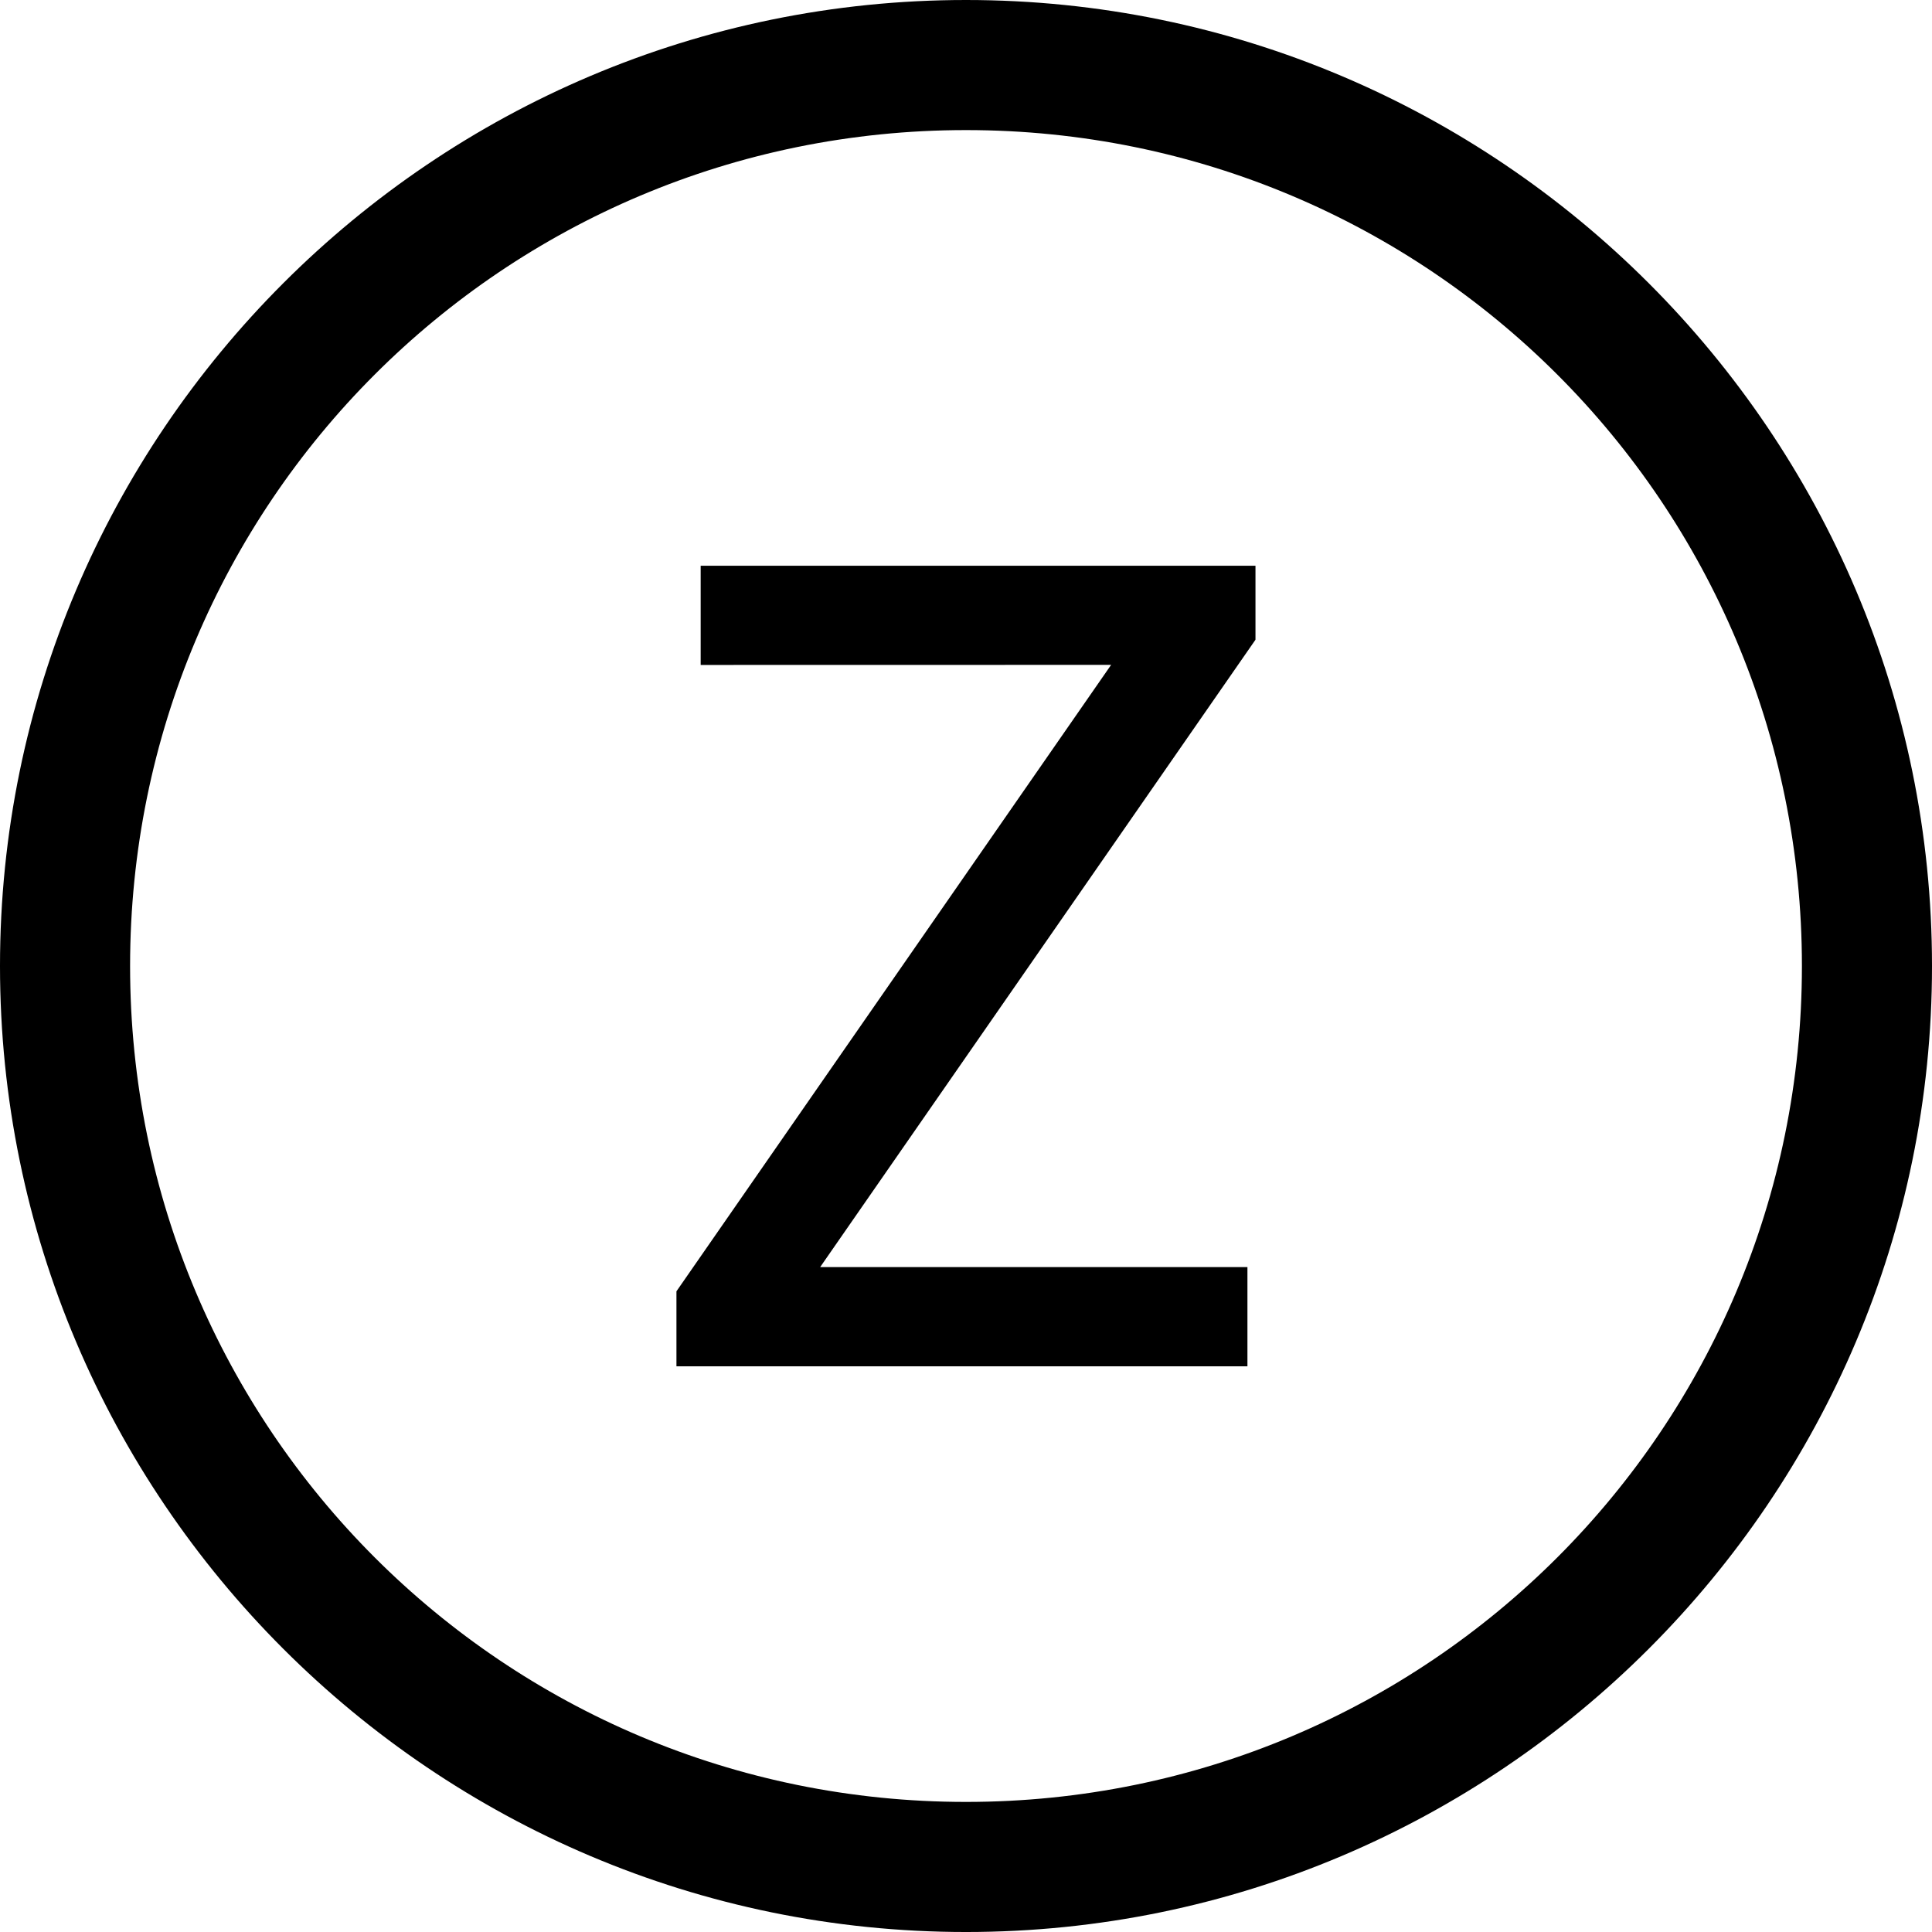
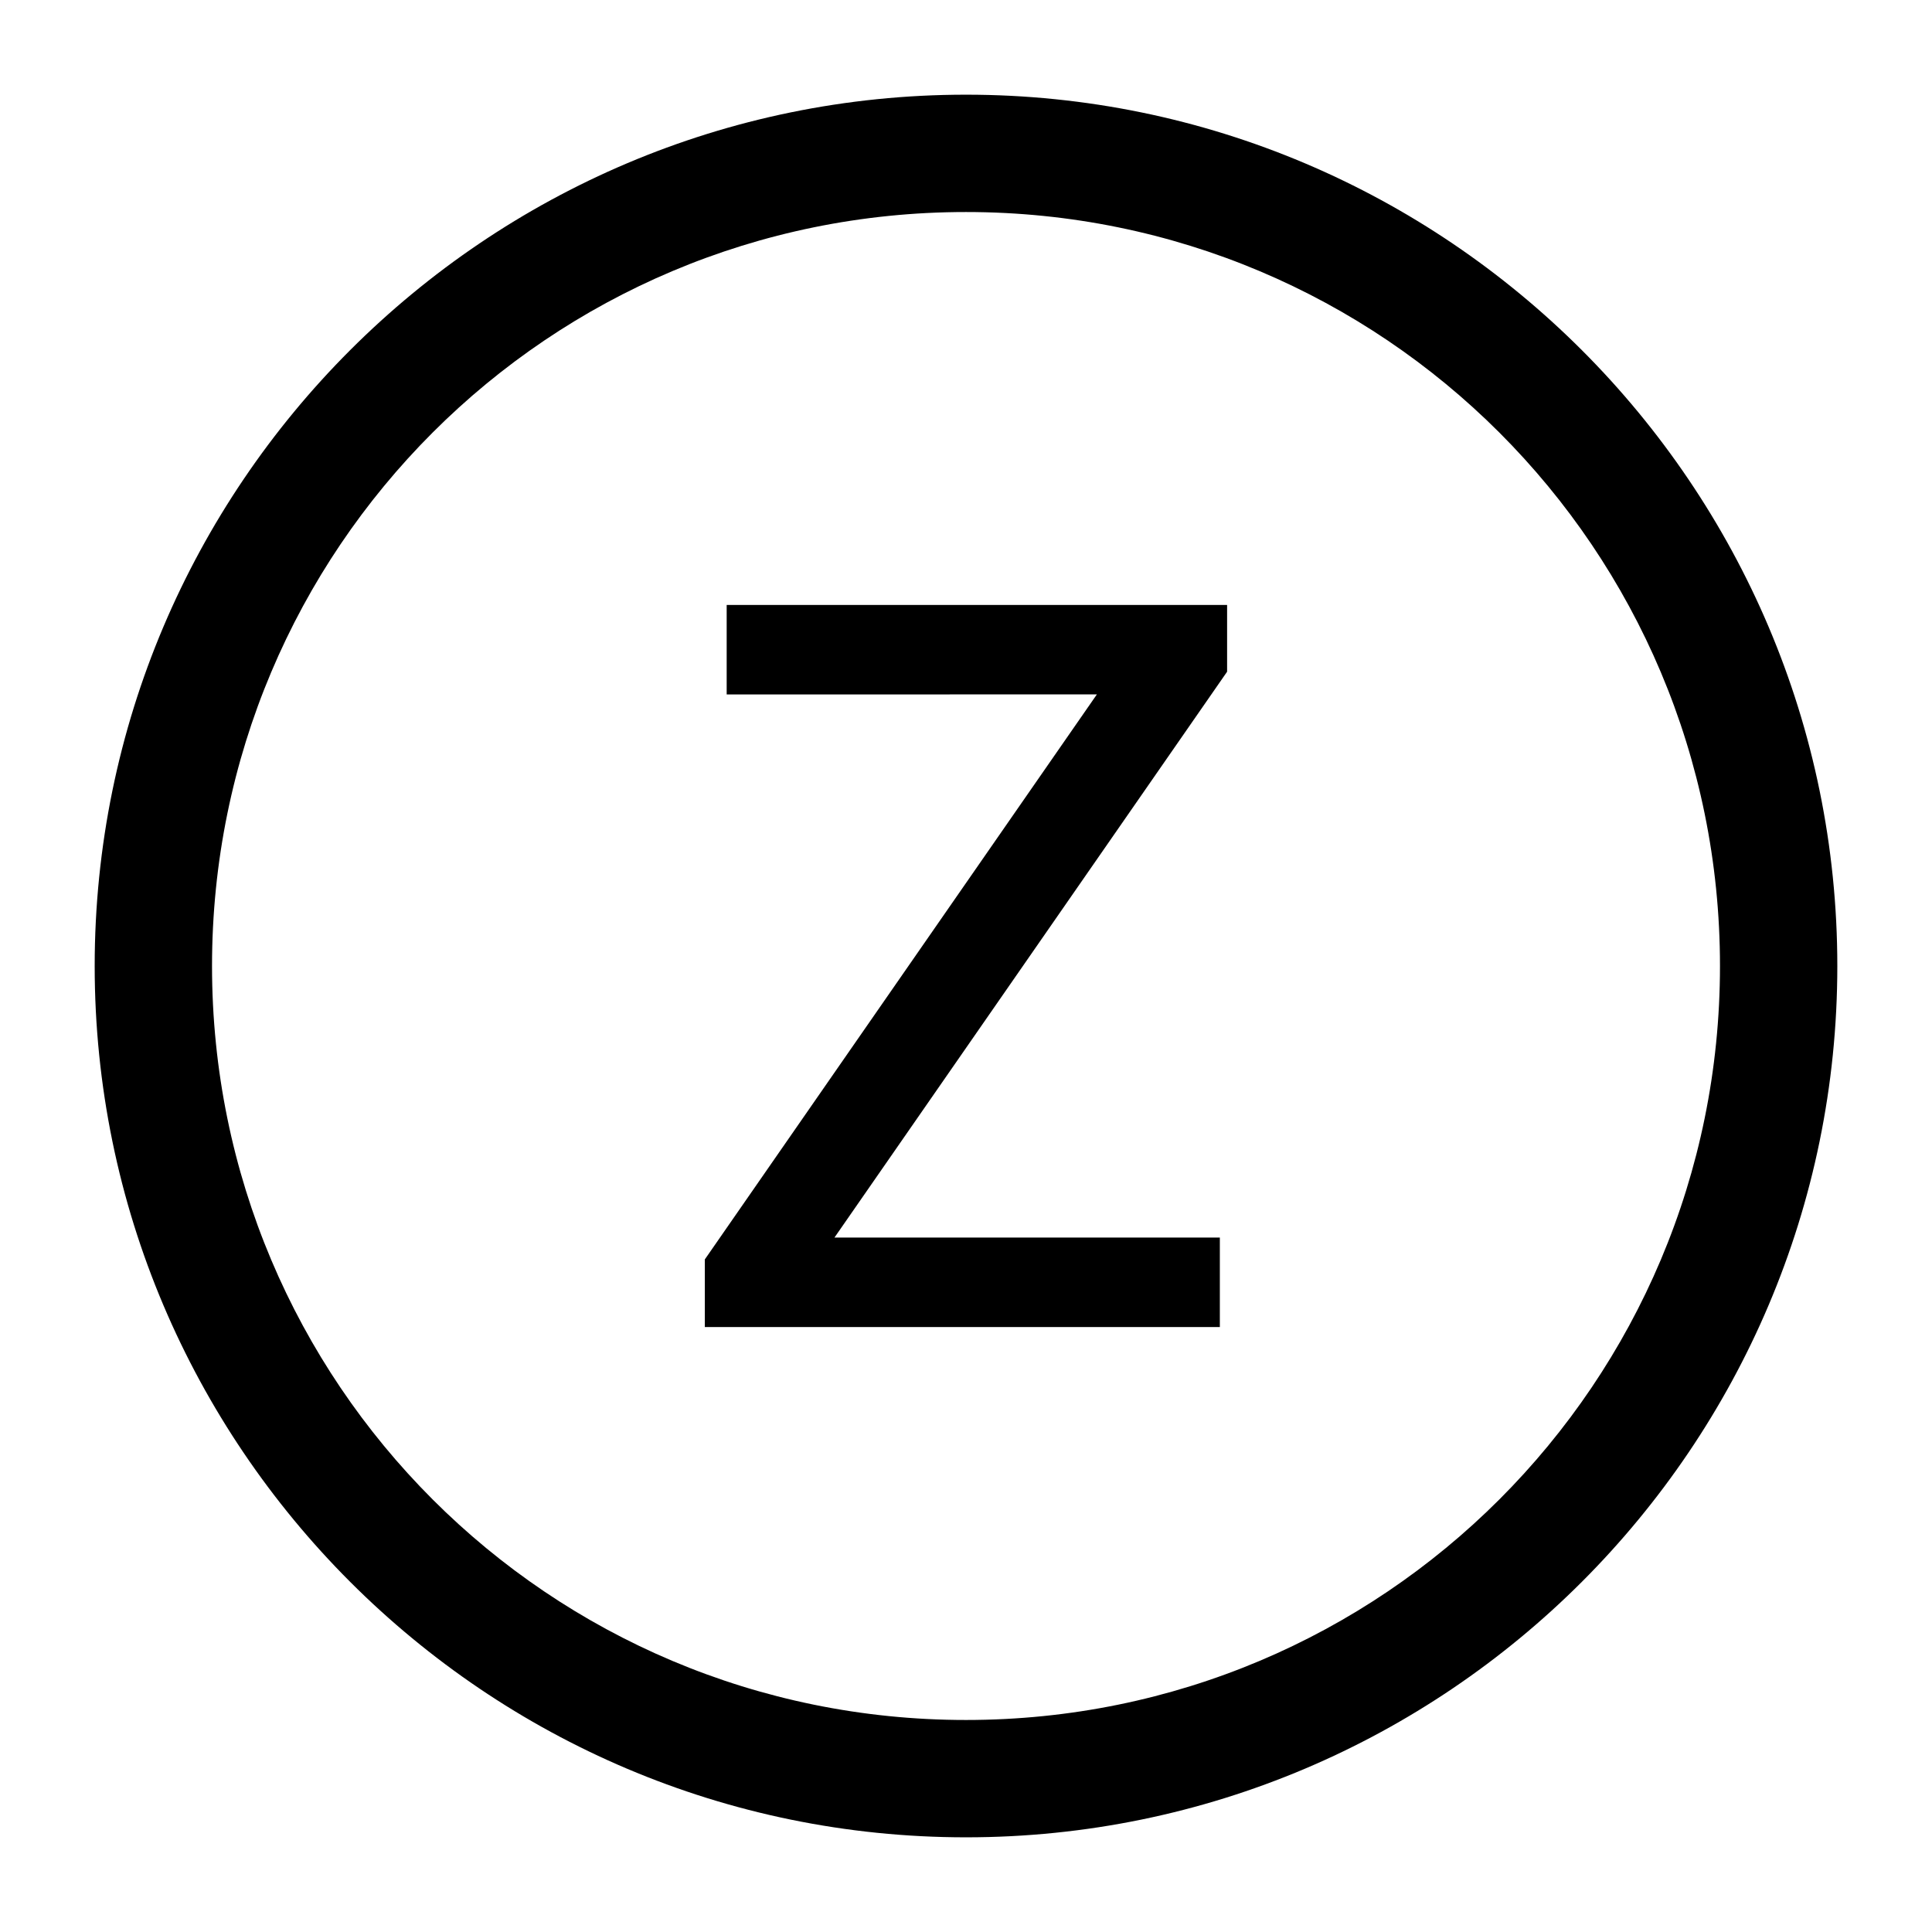
<svg xmlns="http://www.w3.org/2000/svg" id="Layer_1" data-name="Layer 1" viewBox="0 0 356.441 356.441" version="1.1" width="356.441" height="356.441">
  <defs id="defs4">
    <rect x="154.403" y="187.754" width="113.023" height="139.58" id="rect294" />
    <style id="style2">.cls-1{fill:none;stroke:#000;stroke-miterlimit:10;stroke-width:24px;}</style>
  </defs>
-   <path style="color:#000000;fill:#000000;stroke-miterlimit:10;-inkscape-stroke:none" d="M 178.221,0 C 79.935,0 0,79.935 0,178.221 c 0,98.286 79.935,178.221 178.221,178.221 98.286,0 178.221,-79.935 178.221,-178.221 C 356.441,79.935 276.507,0 178.221,0 Z m 0,24 c 85.315,0 154.221,68.905 154.221,154.221 0,85.315 -68.905,154.221 -154.221,154.221 -85.315,0 -154.221,-68.905 -154.221,-154.221 0,-85.315 68.905,-154.221 154.221,-154.221 z" id="circle6" />
-   <g aria-label="Z" transform="matrix(15.96107,0,0,15.96107,-2347.921,-2940.187)" id="text292" style="font-weight:bold;font-size:13.333px;font-family:'DM Sans';-inkscape-font-specification:'DM Sans Bold';text-align:center;text-anchor:middle;white-space:pre;shape-inside:url(#rect294);display:inline;stroke-linecap:square;stroke-miterlimit:0.3">
+   <path style="color:#000000;fill:#000000;stroke-width:0.902;stroke-miterlimit:10;-inkscape-stroke:none" d="m 178.221,17.469 c -88.652,0 -160.752,72.1 -160.752,160.752 0,88.652 72.1,160.752 160.752,160.752 88.652,0 160.752,-72.1 160.752,-160.752 0,-88.652 -72.1,-160.752 -160.752,-160.752 z m 0,21.648 c 76.953,0 139.104,62.151 139.104,139.104 0,76.953 -62.151,139.104 -139.104,139.104 -76.953,0 -139.104,-62.151 -139.104,-139.104 0,-76.953 62.151,-139.104 139.104,-139.104 z" id="circle6" />
+   <g aria-label="Z" transform="matrix(14.39661,0,0,14.39661,-2100.316,-2634.53)" id="text292" style="font-weight:bold;font-size:13.333px;font-family:'DM Sans';-inkscape-font-specification:'DM Sans Bold';text-align:center;text-anchor:middle;white-space:pre;shape-inside:url(#rect294);display:inline;stroke-linecap:square;stroke-miterlimit:0.3">
    <path d="m 154.922,199.136 5.227,-7.533 h 1.467 l -5.227,7.533 z m 0,0.867 v -0.867 l 1.067,-0.28 h 5.533 v 1.147 z m 0.28,-8.107 v -1.147 h 6.413 v 0.853 l -1.08,0.293 z" style="font-weight:normal;font-family:Outfit;-inkscape-font-specification:Outfit;text-align:start;text-anchor:start" id="path416" />
  </g>
</svg>
